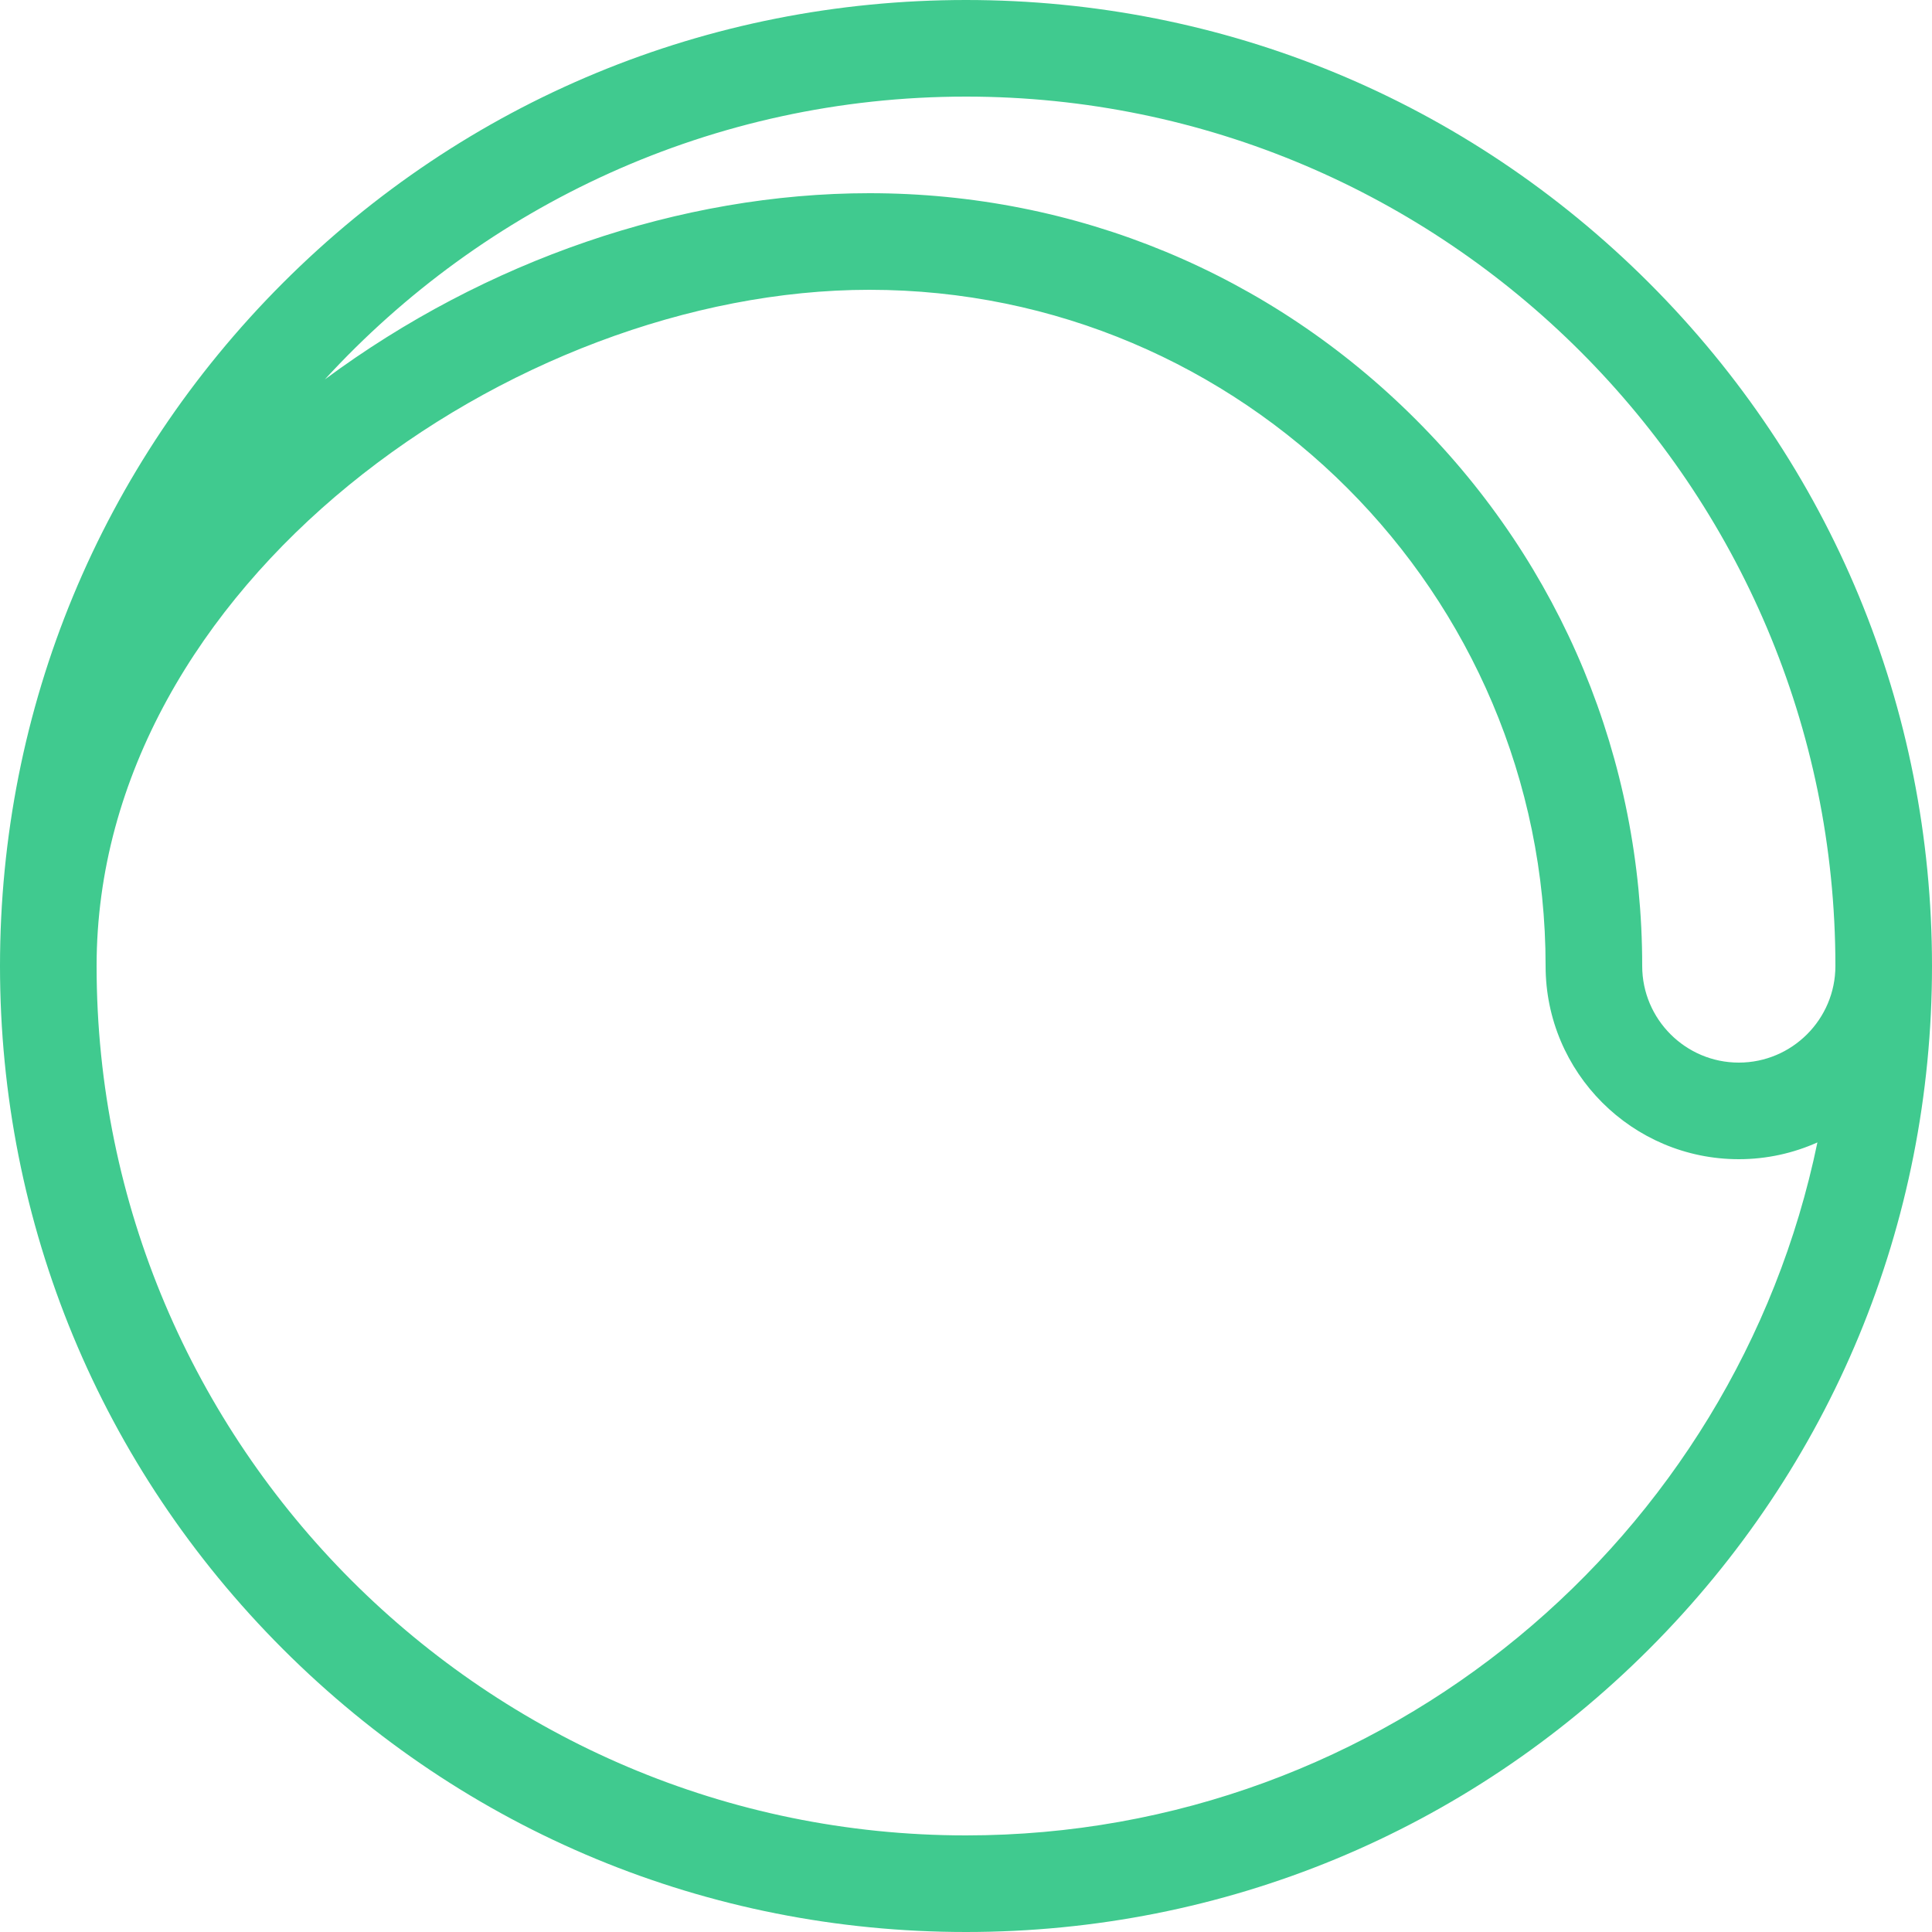
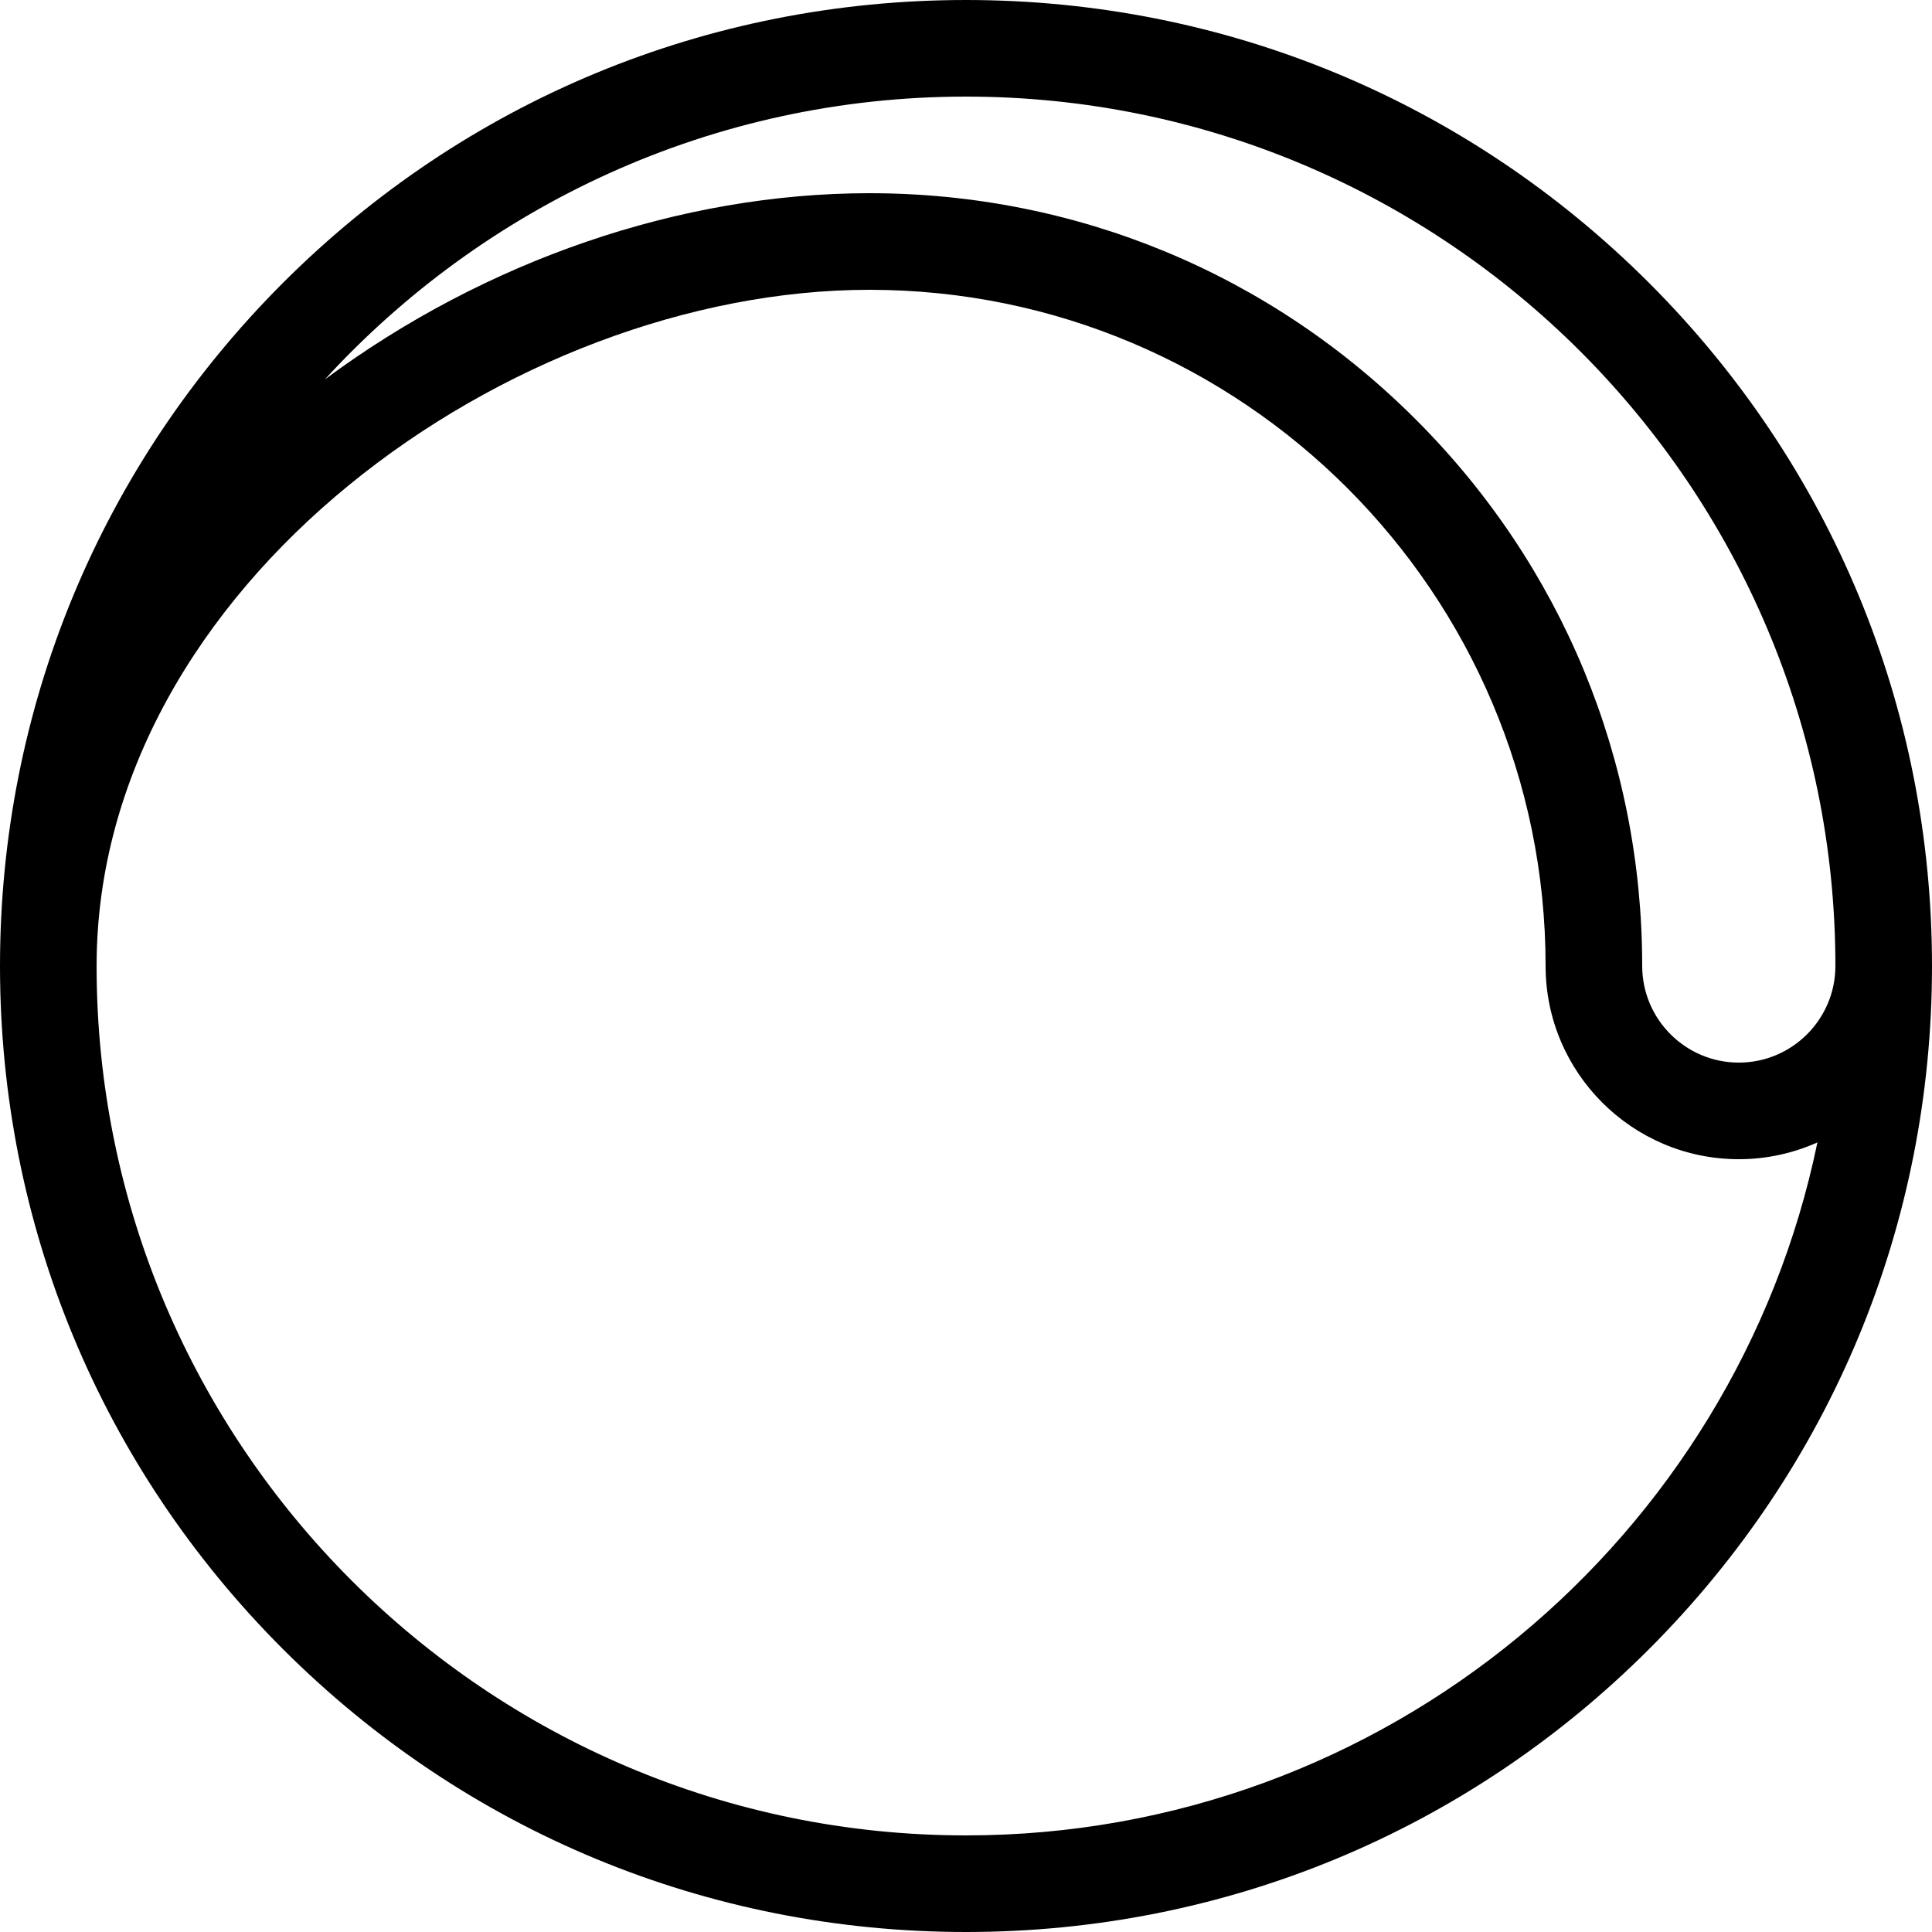
<svg xmlns="http://www.w3.org/2000/svg" xmlns:xlink="http://www.w3.org/1999/xlink" width="1em" height="1em" viewBox="0 0 32 32">
  <defs>
    <path id="icon_loading__a" d="M27.314 4.686C24.29 1.664 20.274 0 16 0S7.709 1.664 4.686 4.686C1.664 7.71 0 11.726 0 16s1.664 8.291 4.686 11.314C7.71 30.336 11.726 32 16 32s8.291-1.664 11.314-4.686C30.336 24.29 32 20.274 32 16s-1.664-8.291-4.686-11.314zM14.4 4.8c6.176 0 11.2 5.024 11.2 11.2 0 1.765 1.435 3.2 3.2 3.2.464 0 .904-.1 1.302-.278C28.75 25.466 22.94 30.4 16 30.4 8.06 30.4 1.6 23.94 1.6 16c0-6.307 6.88-11.2 12.8-11.2zM16 1.6c7.94 0 14.4 6.46 14.4 14.4 0 .882-.718 1.6-1.6 1.6-.882 0-1.6-.718-1.6-1.6 0-3.42-1.331-6.634-3.749-9.051C21.034 4.53 17.82 3.2 14.4 3.2c-3.128 0-6.363 1.115-9.02 3.085C8.017 3.408 11.8 1.6 16 1.6z" />
  </defs>
  <g fill="none" fill-rule="evenodd">
    <mask id="icon_loading__b" fill="currentColor">
      <use xlink:href="#icon_loading__a" />
    </mask>
-     <use fill="#40CA8F" fill-rule="nonzero" xlink:href="#icon_loading__a" />
+     <use fill="currentColor" fill-rule="nonzero" xlink:href="#icon_loading__a" />
    <path fill="currentColor" d="M0 0H32.667V32.667H0z" mask="url(#icon_loading__b)" />
  </g>
</svg>
